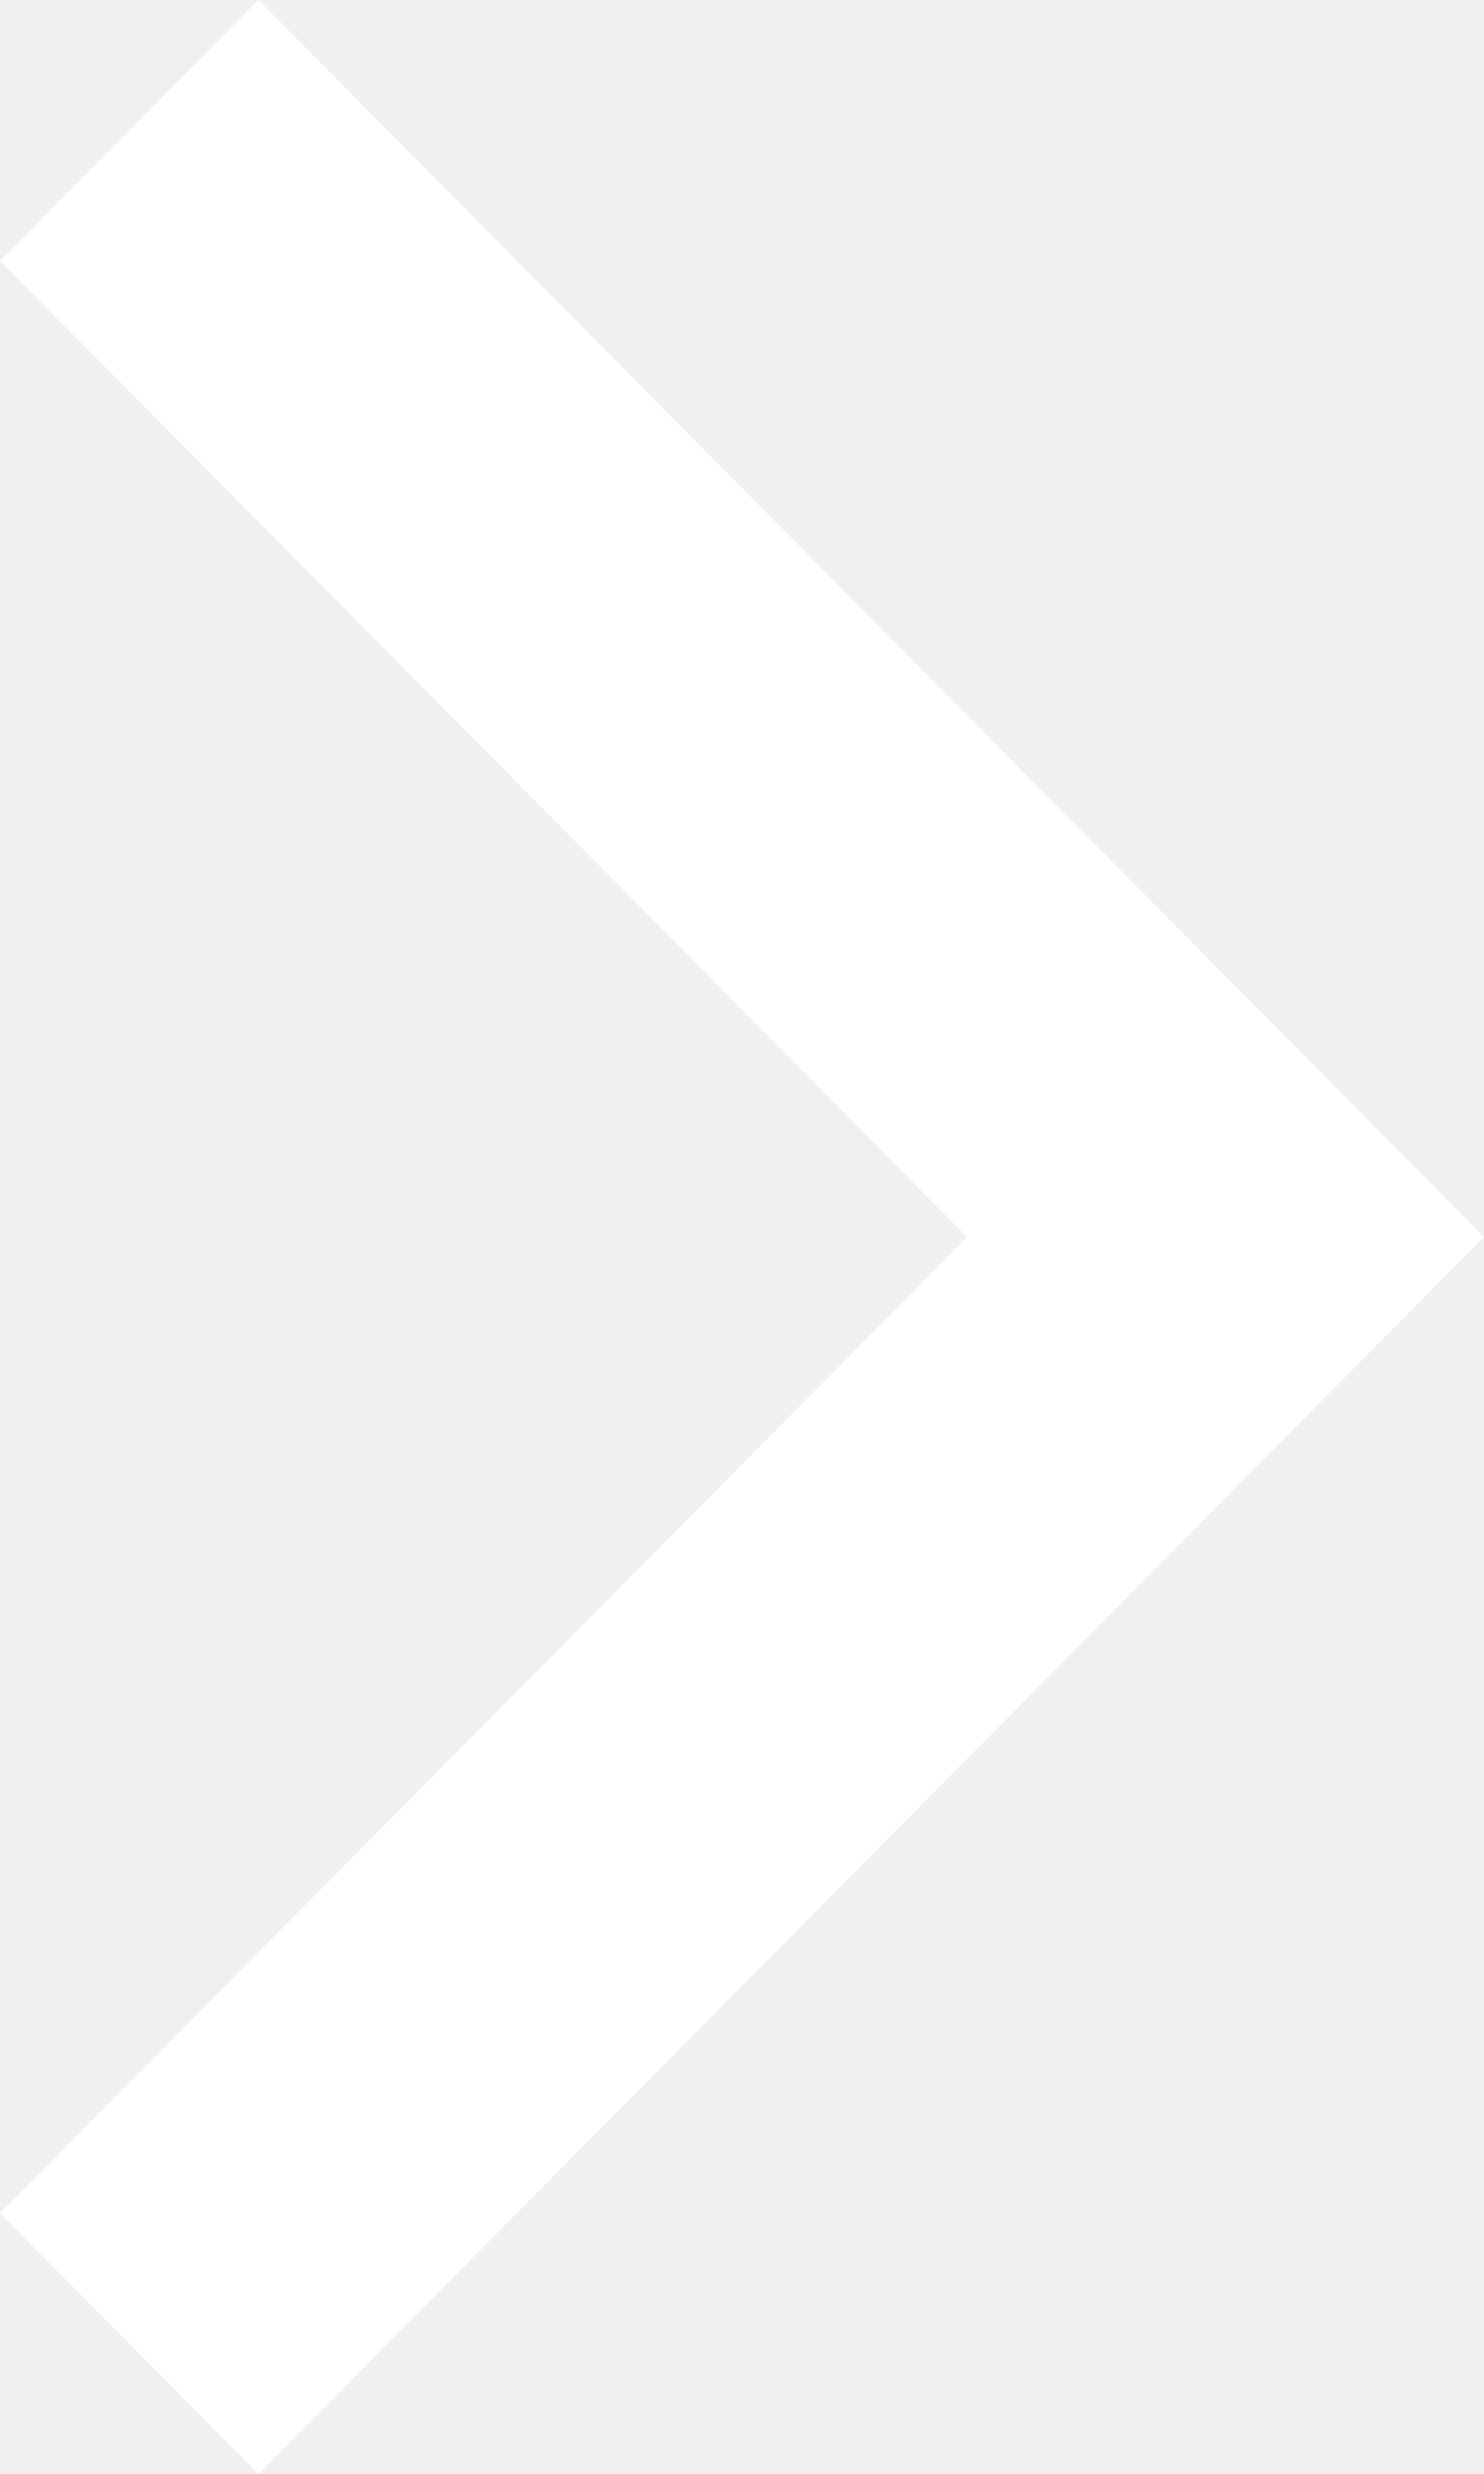
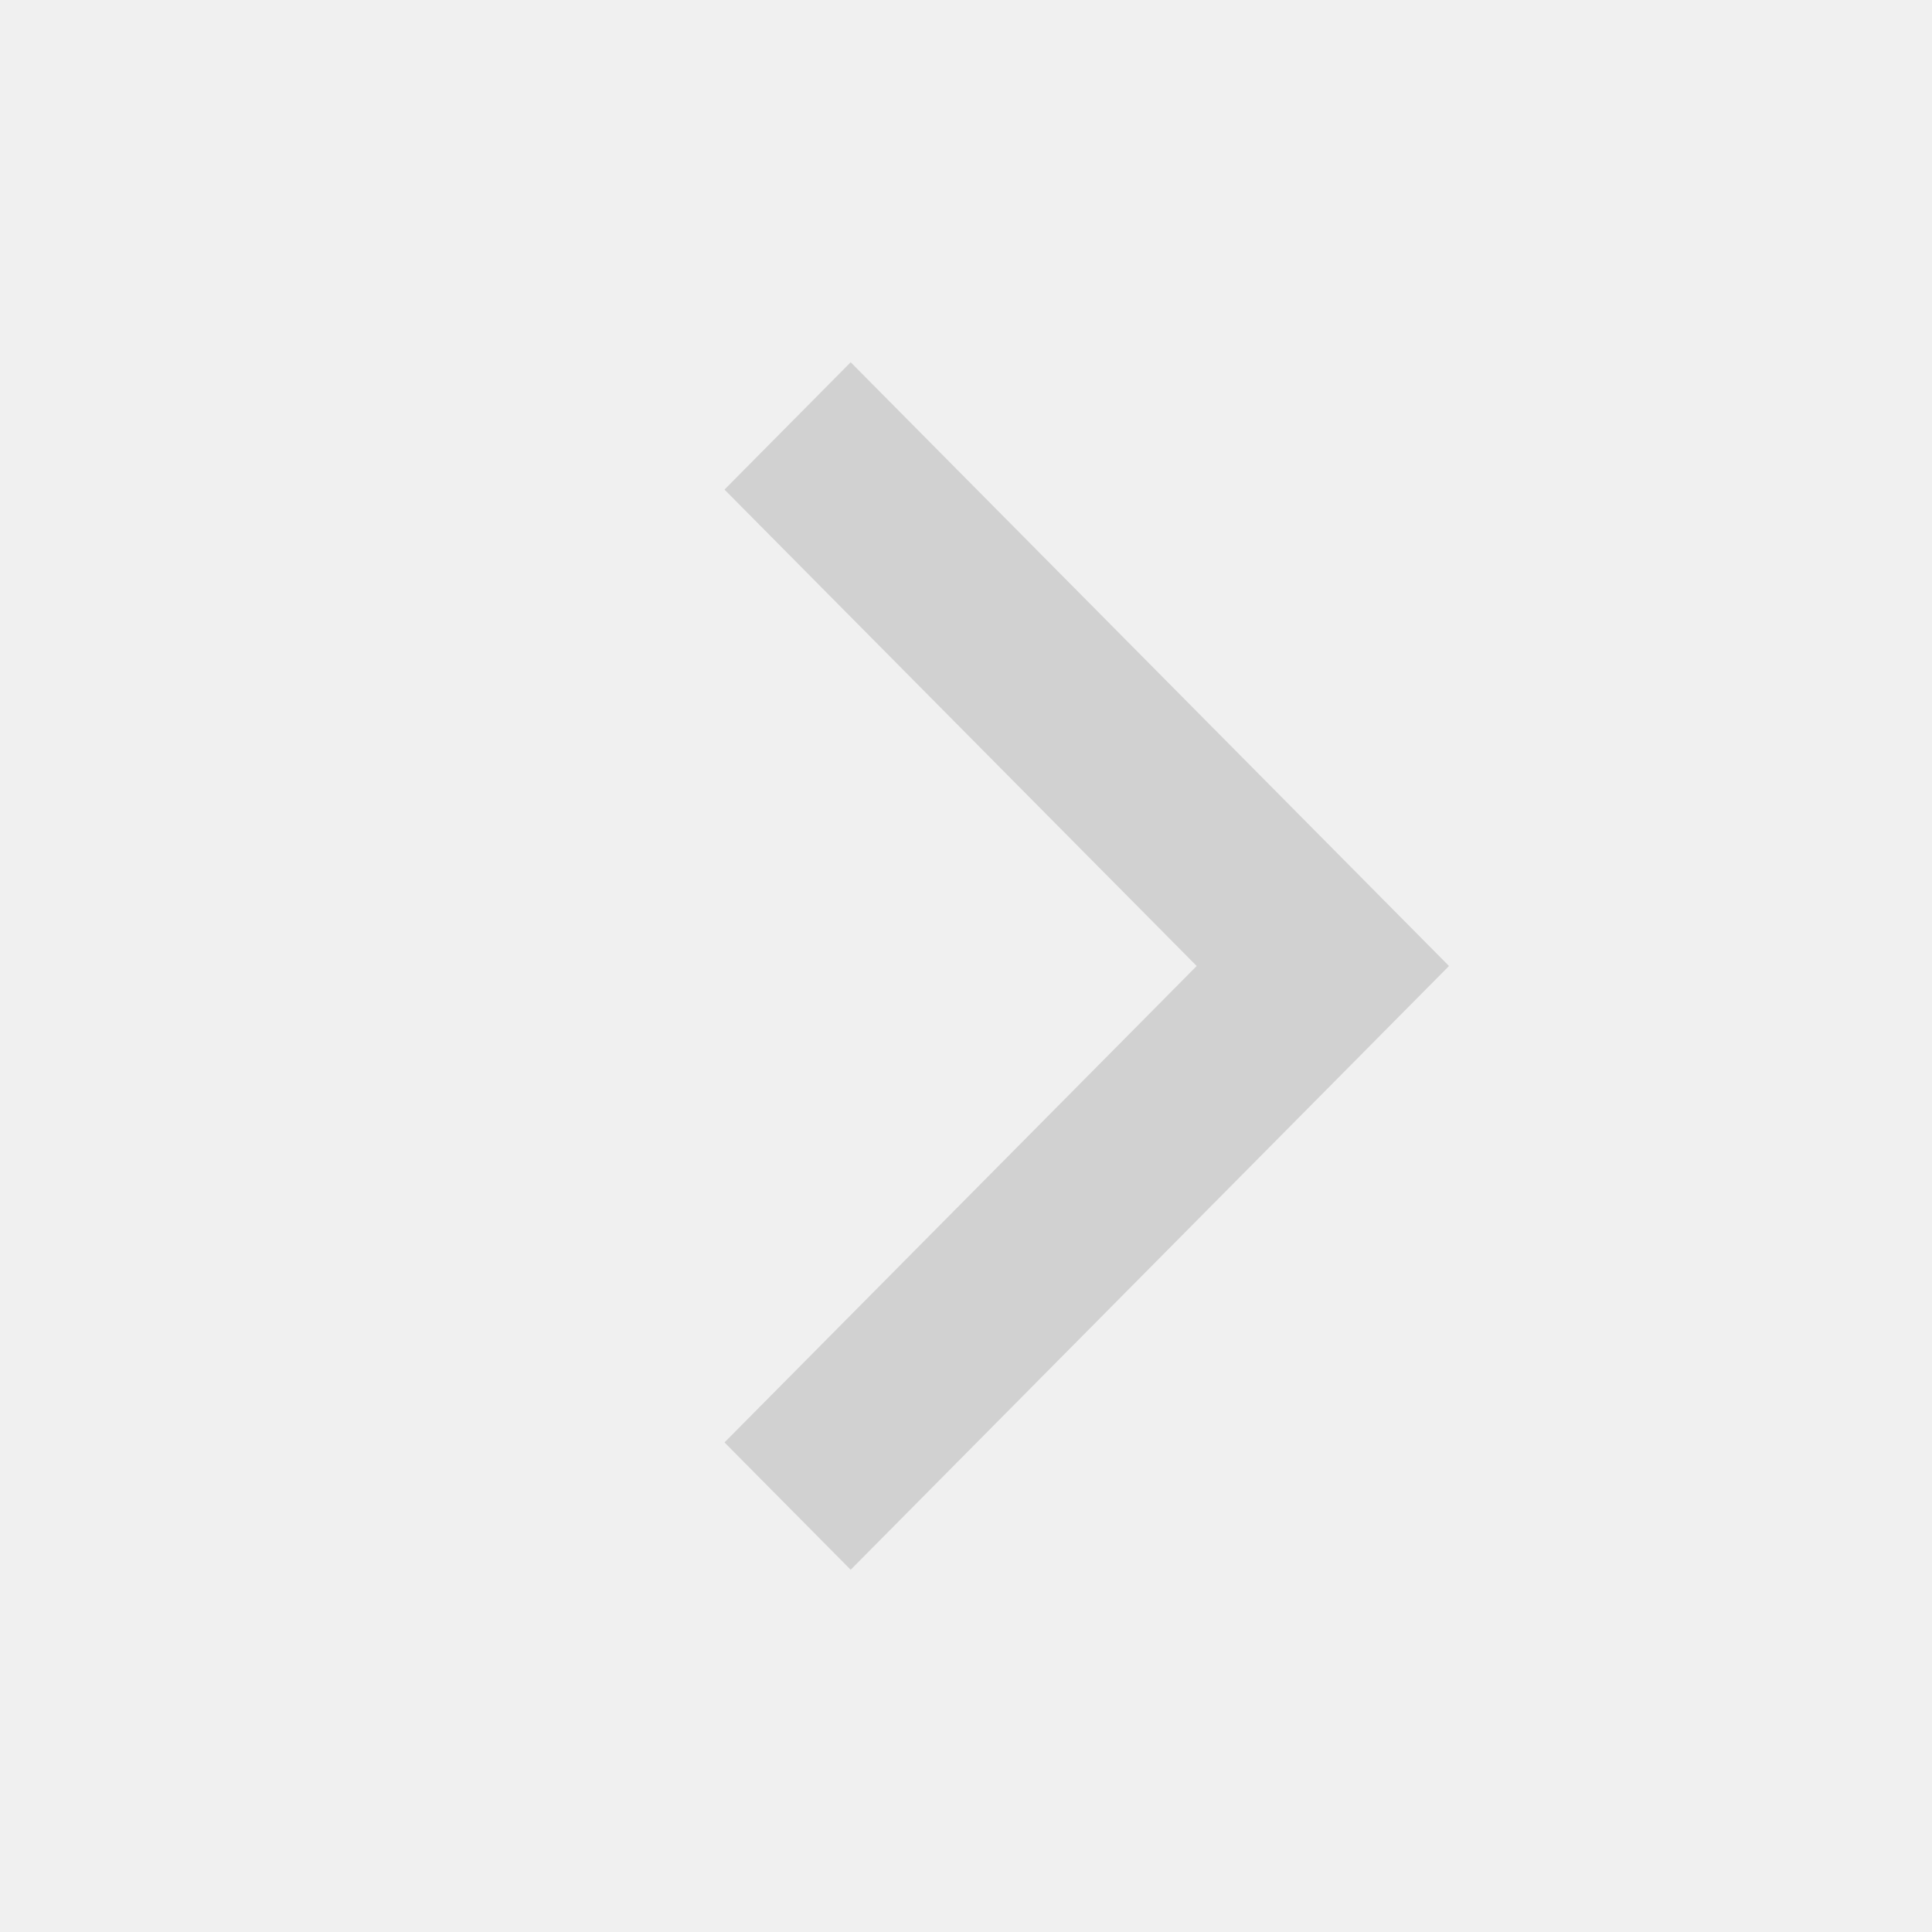
- <svg xmlns="http://www.w3.org/2000/svg" width="12px" height="20px" viewBox="0 0 12 20" version="1.1">
-   <g id="最小尺寸" stroke="none" stroke-width="1" fill="none" fill-rule="evenodd">
-     <g id="1024备份" transform="translate(-354, -102)">
-       <g id="icon/arrow_right_hover" transform="translate(340, 94)">
-         <rect id="矩形" fill-opacity="0" fill="#008FFF" x="0" y="0" width="36" height="36" />
-         <g id="icon/32px/arrow_right" transform="translate(2, 2)" fill="#FFFFFF">
-           <polygon id="路径-17" transform="translate(18, 16) rotate(-180) translate(-18, -16) " points="21.91 6 24 8.109 16.179 16 24 23.891 21.91 26 12 16" />
-         </g>
-       </g>
-     </g>
+ <svg xmlns="http://www.w3.org/2000/svg" width="32px" height="32px" viewBox="0 0 32 32" version="1.1">
+   <g id="01-通用/图标/32px/arrow_right" stroke="none" stroke-width="1" fill="none" fill-rule="evenodd">
+     <polygon id="路径-17" fill="#D1D1D1" transform="translate(18, 16) rotate(-180) translate(-18, -16) " points="21.91 6 24 8.109 16.179 16 24 23.891 21.91 26 12 16" />
  </g>
</svg>
